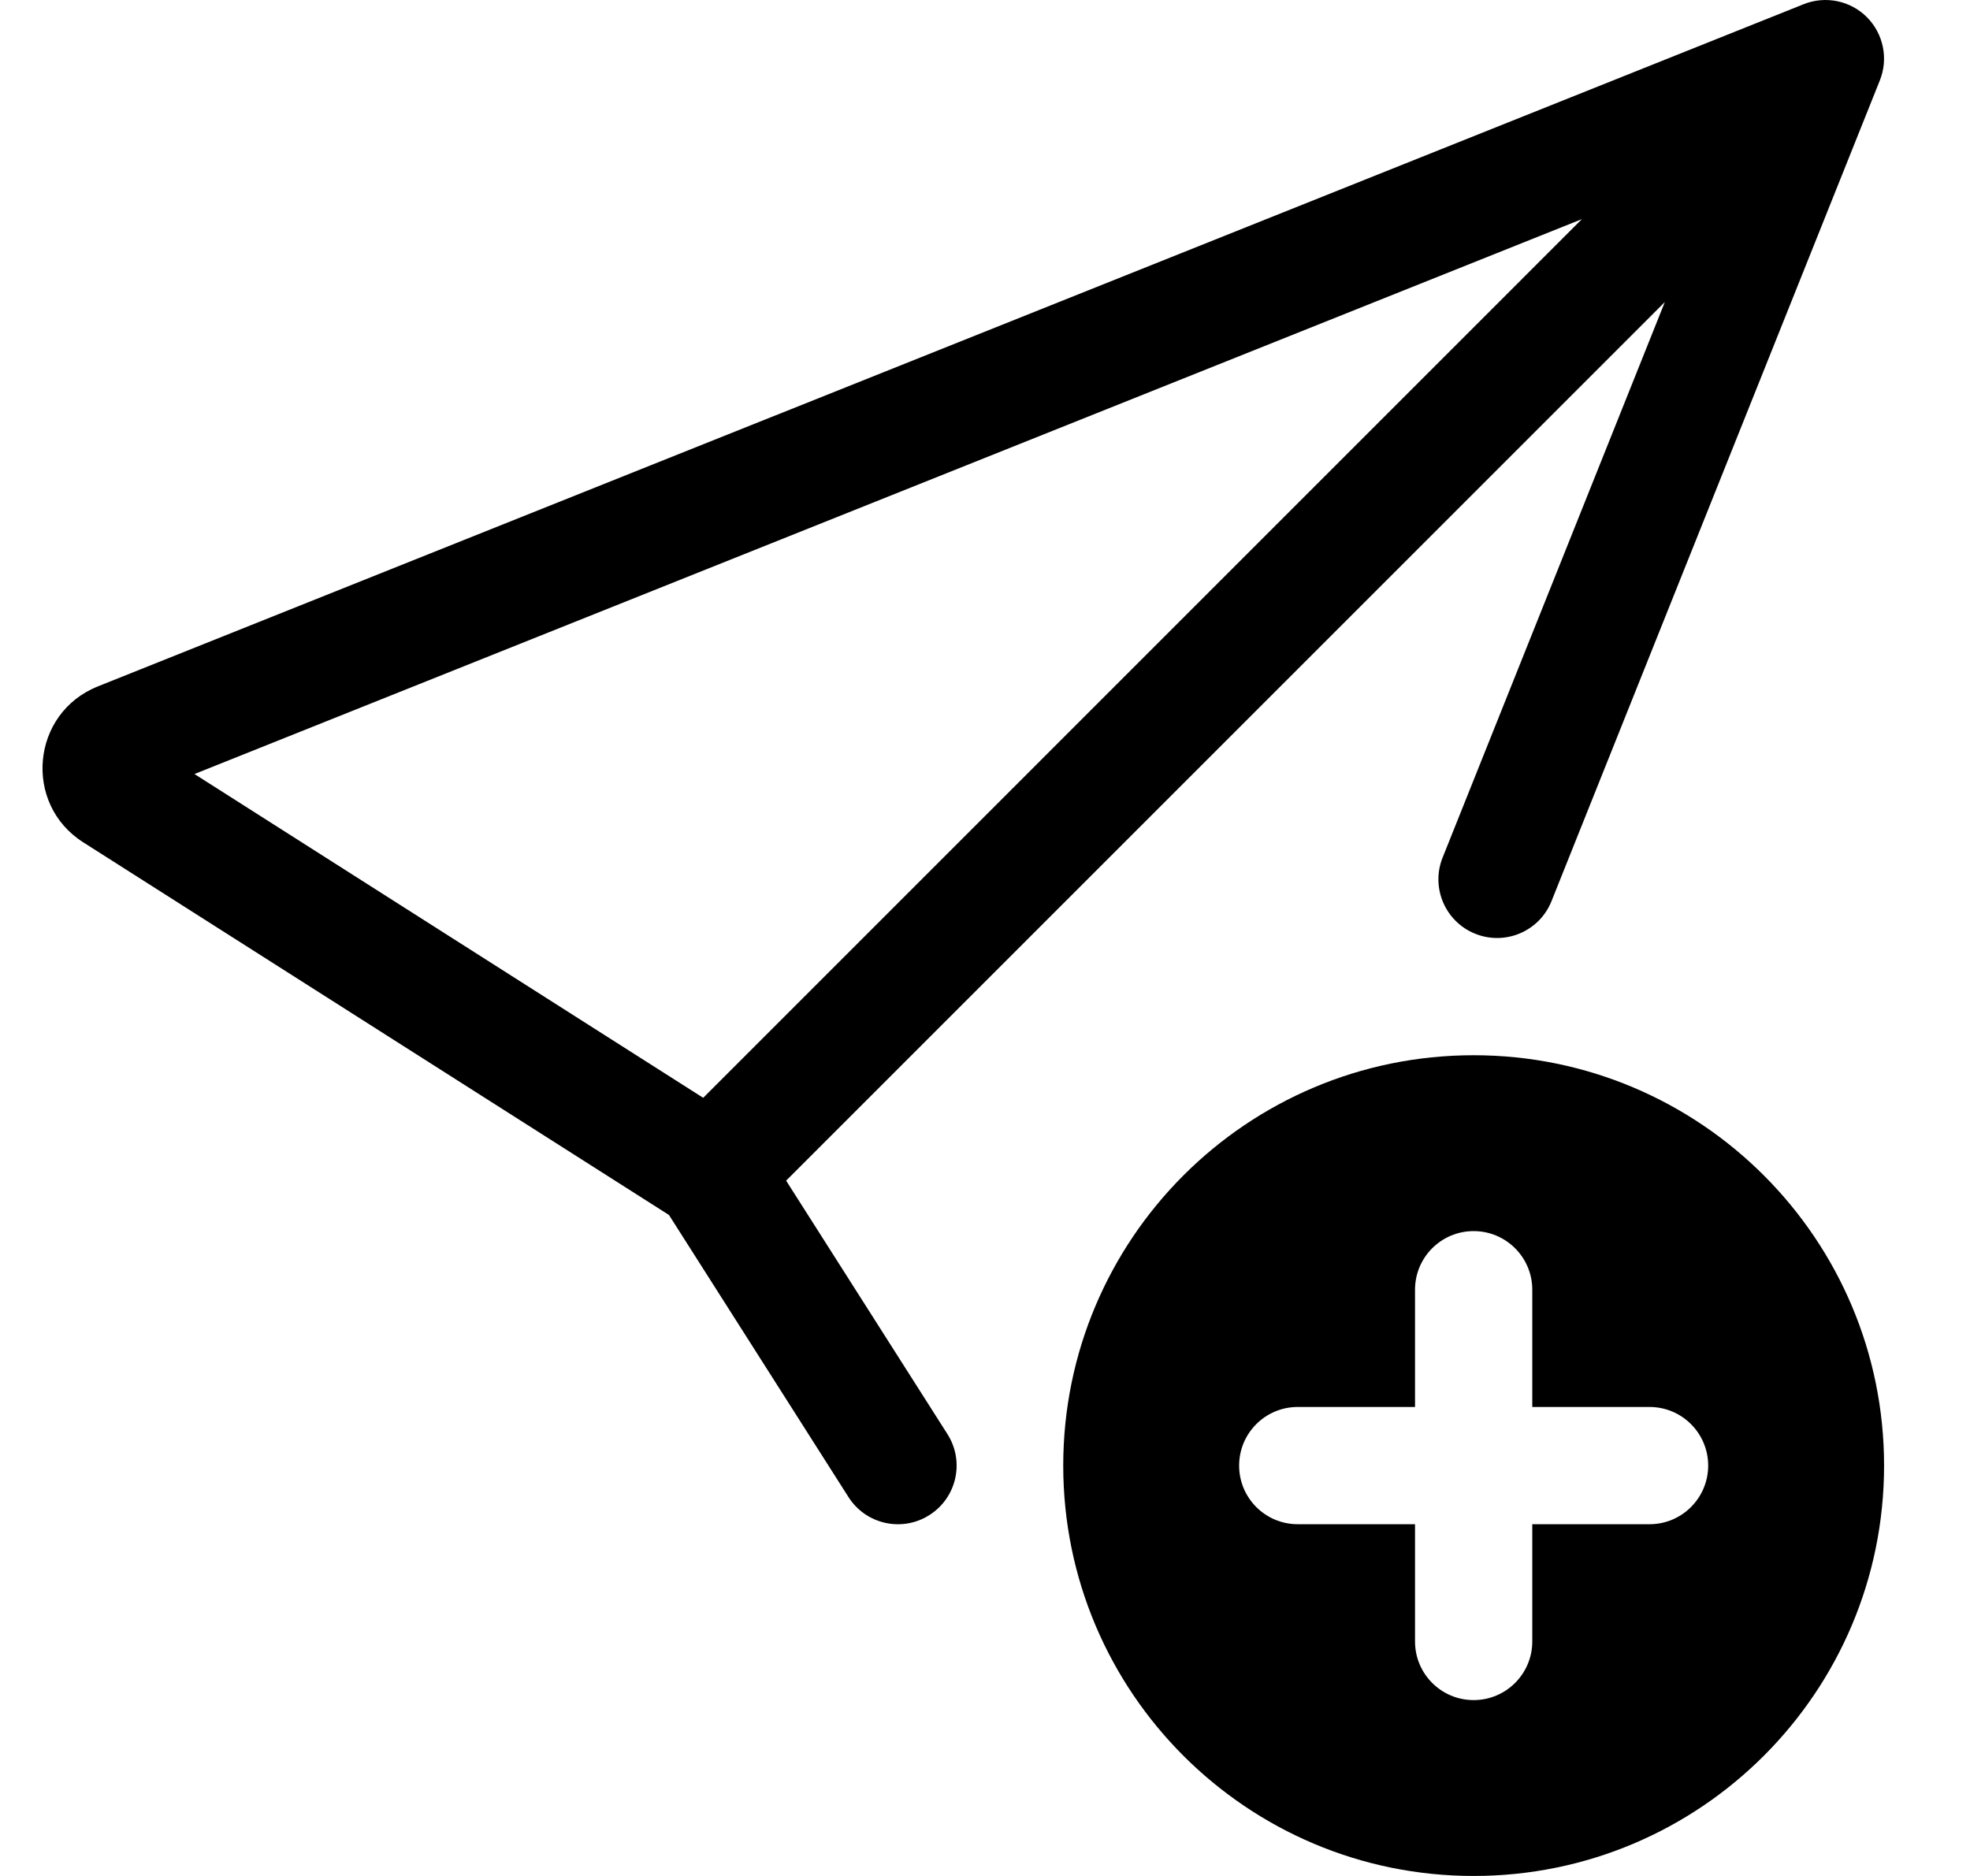
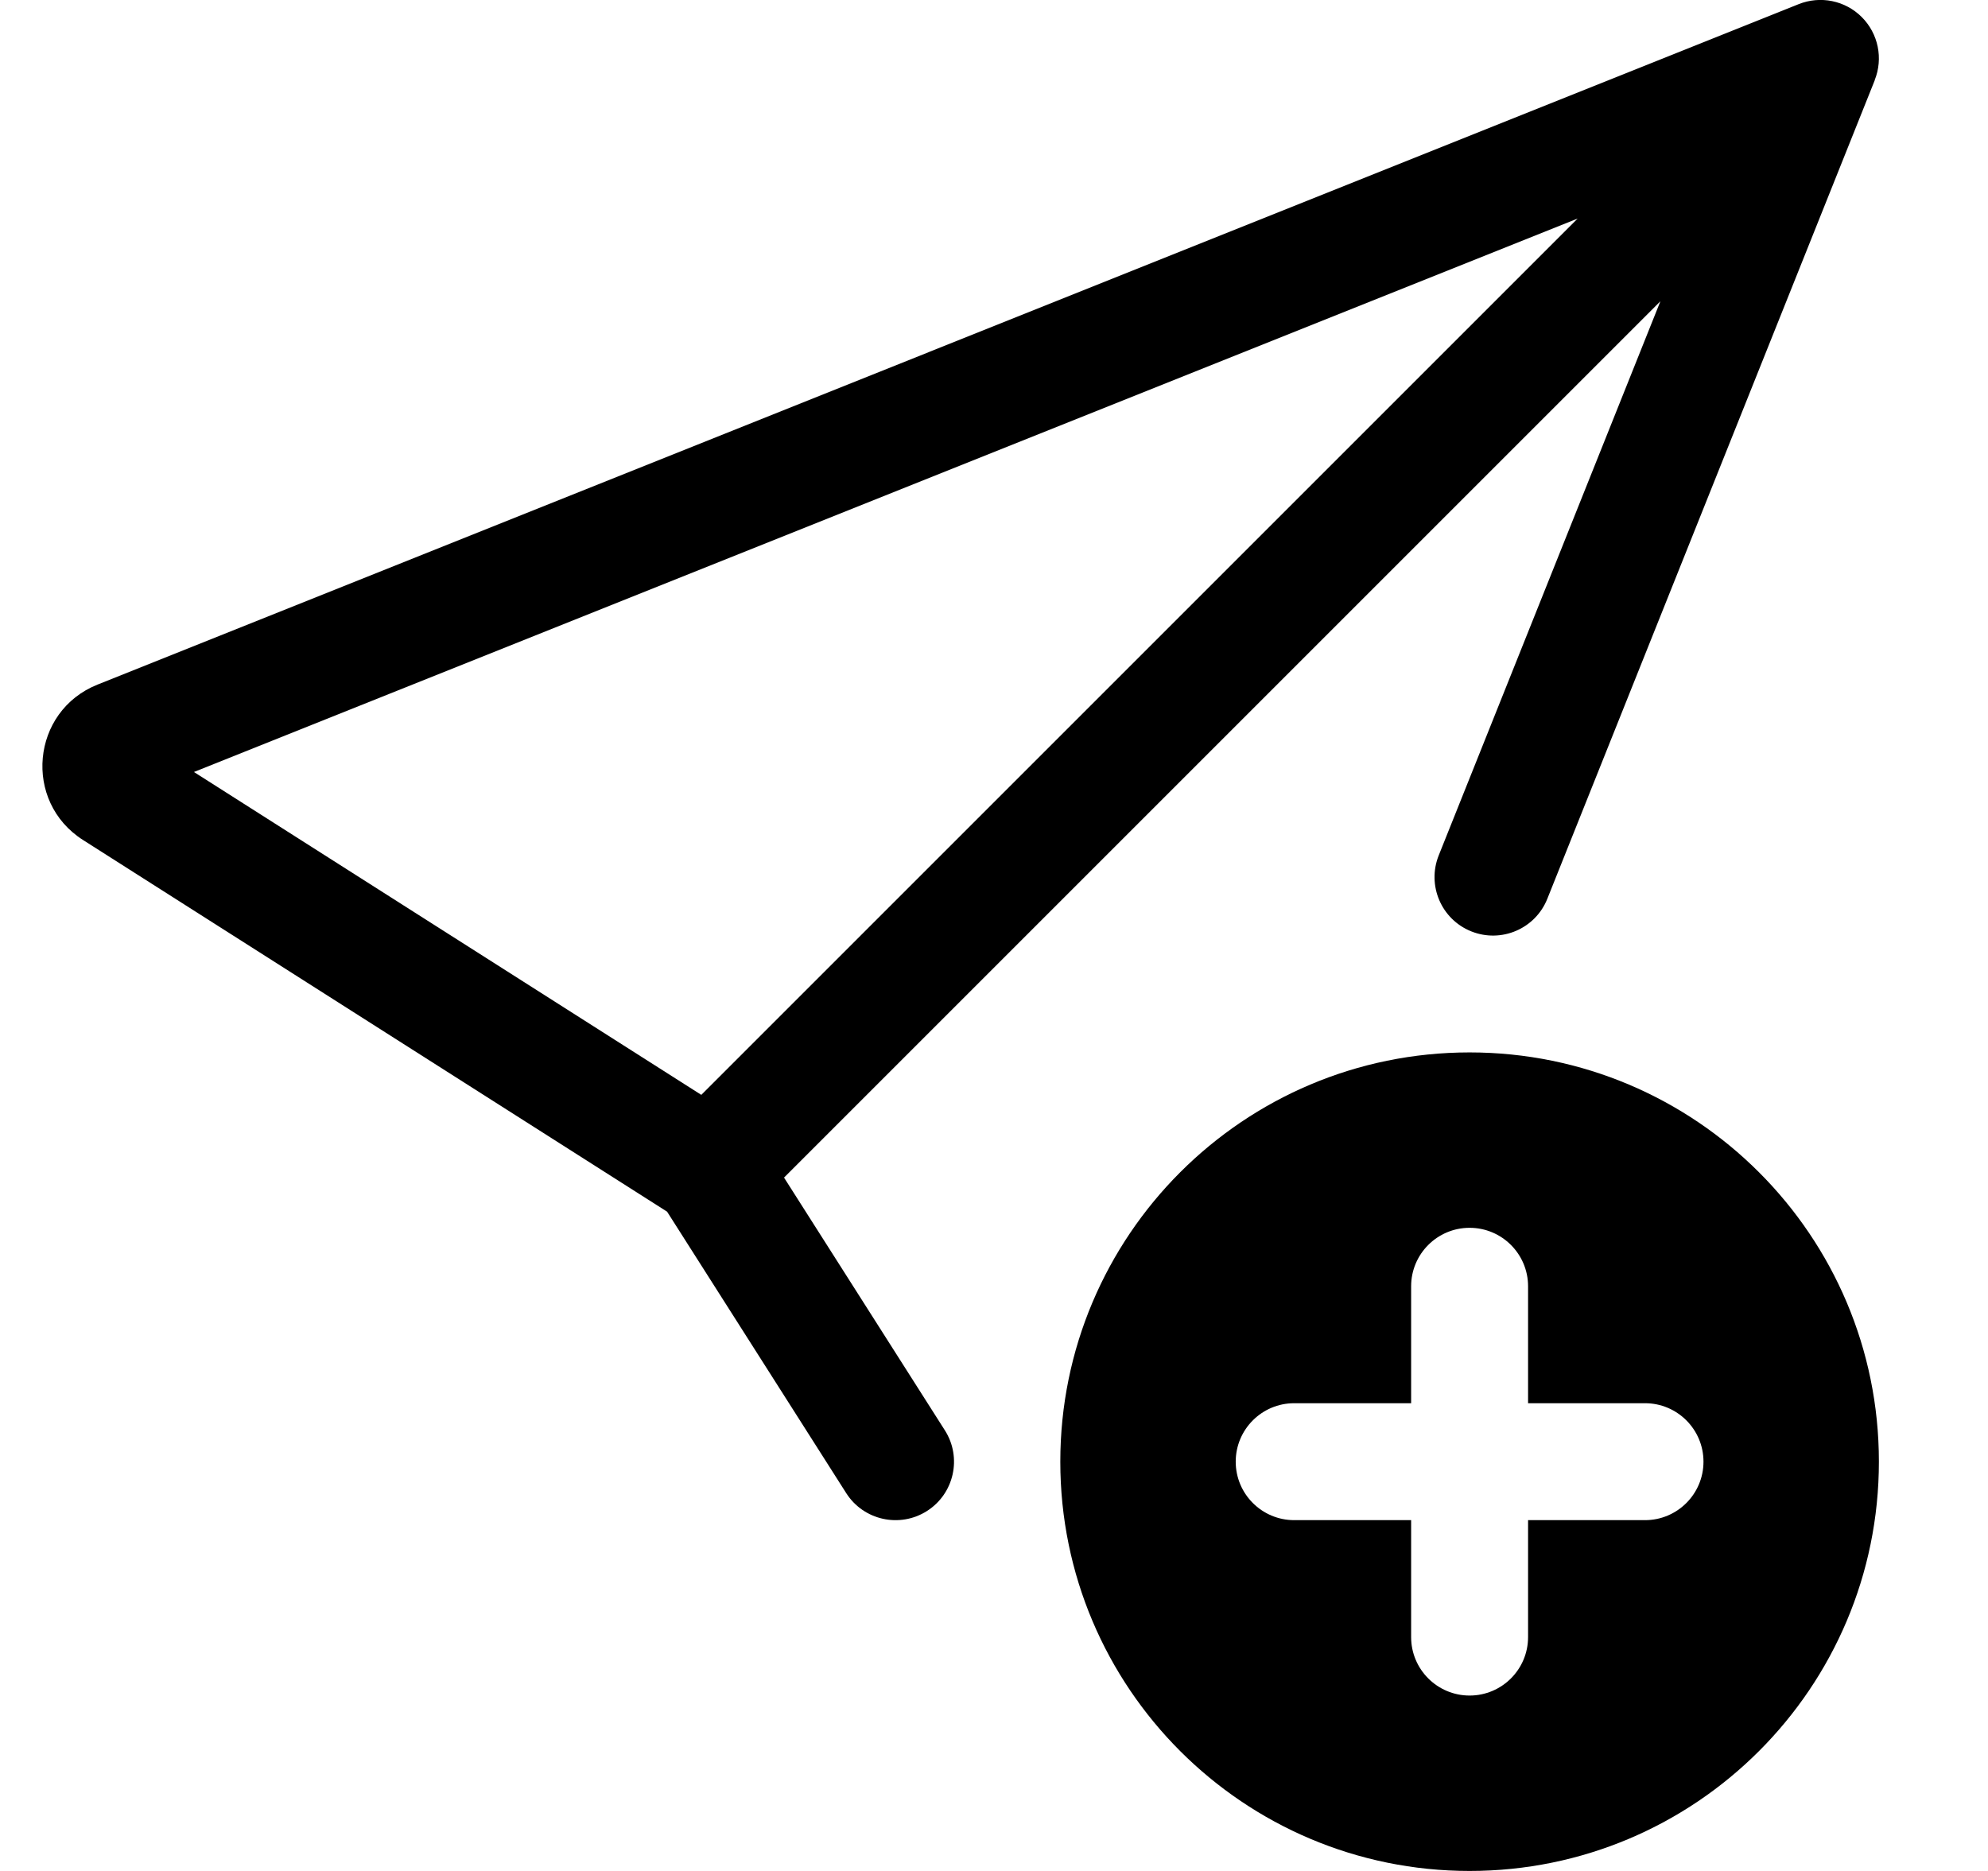
- <svg xmlns="http://www.w3.org/2000/svg" width="21" height="20" viewBox="0 0 21 20" fill="none">
-   <path d="M20.039 0.857C20.132 0.625 20.077 0.36 19.901 0.183C19.724 0.006 19.459 -0.048 19.226 0.045L1.043 7.318C0.333 7.602 0.243 8.57 0.887 8.98L7.131 12.953L9.045 15.961C9.23 16.252 9.617 16.338 9.908 16.152C10.199 15.967 10.285 15.581 10.1 15.29L8.38 12.587L17.747 3.22L15.378 9.143C15.25 9.463 15.406 9.827 15.726 9.955C16.047 10.084 16.411 9.928 16.539 9.607L20.039 0.857ZM16.863 2.336L7.496 11.704L2.073 8.252L16.863 2.336Z" fill="black" />
-   <path d="M20.084 15.625C20.084 18.041 18.125 20 15.709 20C13.292 20 11.334 18.041 11.334 15.625C11.334 13.209 13.292 11.25 15.709 11.25C18.125 11.25 20.084 13.209 20.084 15.625ZM15.709 13.125C15.363 13.125 15.084 13.405 15.084 13.75V15H13.834C13.488 15 13.209 15.28 13.209 15.625C13.209 15.97 13.488 16.25 13.834 16.25H15.084V17.5C15.084 17.845 15.363 18.125 15.709 18.125C16.054 18.125 16.334 17.845 16.334 17.5V16.25H17.584C17.929 16.25 18.209 15.97 18.209 15.625C18.209 15.28 17.929 15 17.584 15H16.334V13.75C16.334 13.405 16.054 13.125 15.709 13.125Z" fill="black" />
+ <svg xmlns="http://www.w3.org/2000/svg" version="1.1" width="34" height="32" viewBox="0 0 34 32">
+   <path d="M32.062 1.371c0.149-0.371 0.062-0.796-0.221-1.079s-0.707-0.37-1.079-0.221l-29.094 11.638c-1.135 0.454-1.279 2.002-0.248 2.658l9.989 6.357 3.063 4.813c0.296 0.466 0.915 0.603 1.381 0.307s0.603-0.915 0.307-1.38l-2.751-4.323 14.988-14.988-3.791 9.477c-0.205 0.513 0.044 1.095 0.557 1.3s1.095-0.044 1.3-0.557l5.6-14zM26.982 3.738l-14.988 14.988-8.677-5.522 23.665-9.466z" />
+   <path d="M32.134 25c0 3.866-3.134 7-7 7s-7-3.134-7-7 3.134-7 7-7c3.866 0 7 3.134 7 7zM25.134 21c-0.552 0-1 0.448-1 1v2h-2c-0.552 0-1 0.448-1 1s0.448 1 1 1h2v2c0 0.552 0.448 1 1 1s1-0.448 1-1v-2h2c0.552 0 1-0.448 1-1s-0.448-1-1-1h-2v-2c0-0.552-0.448-1-1-1z" />
</svg>
